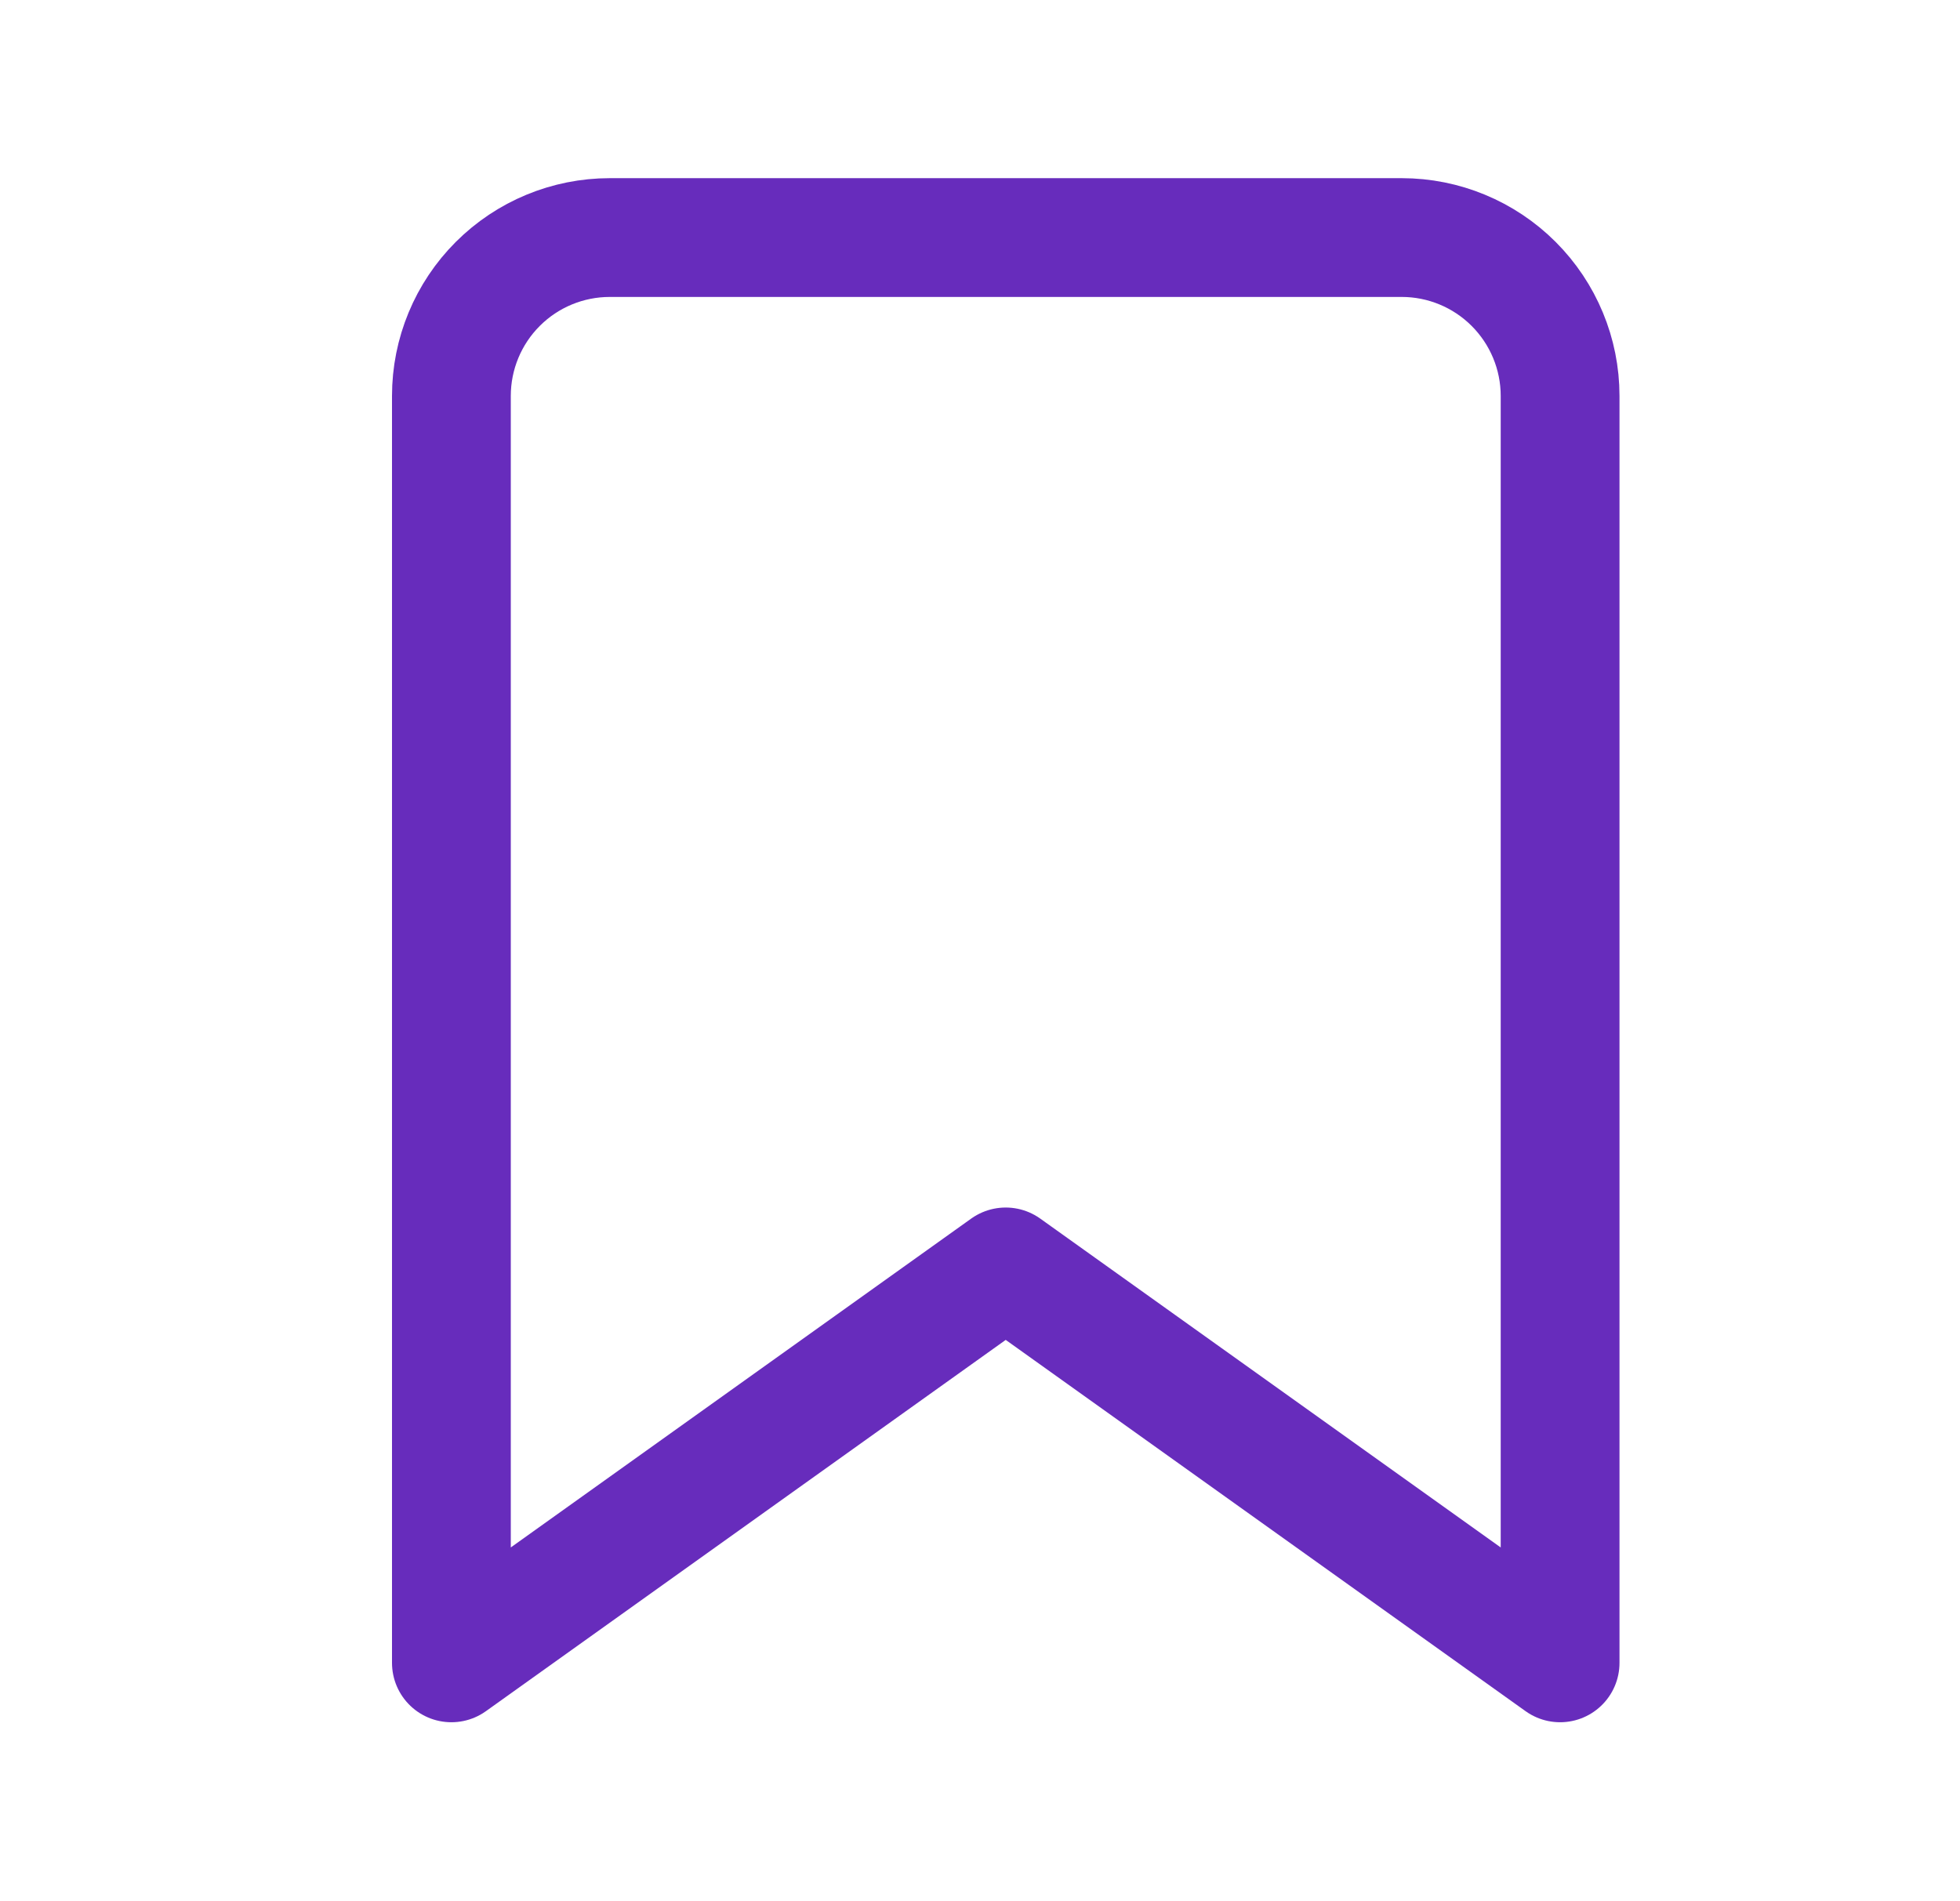
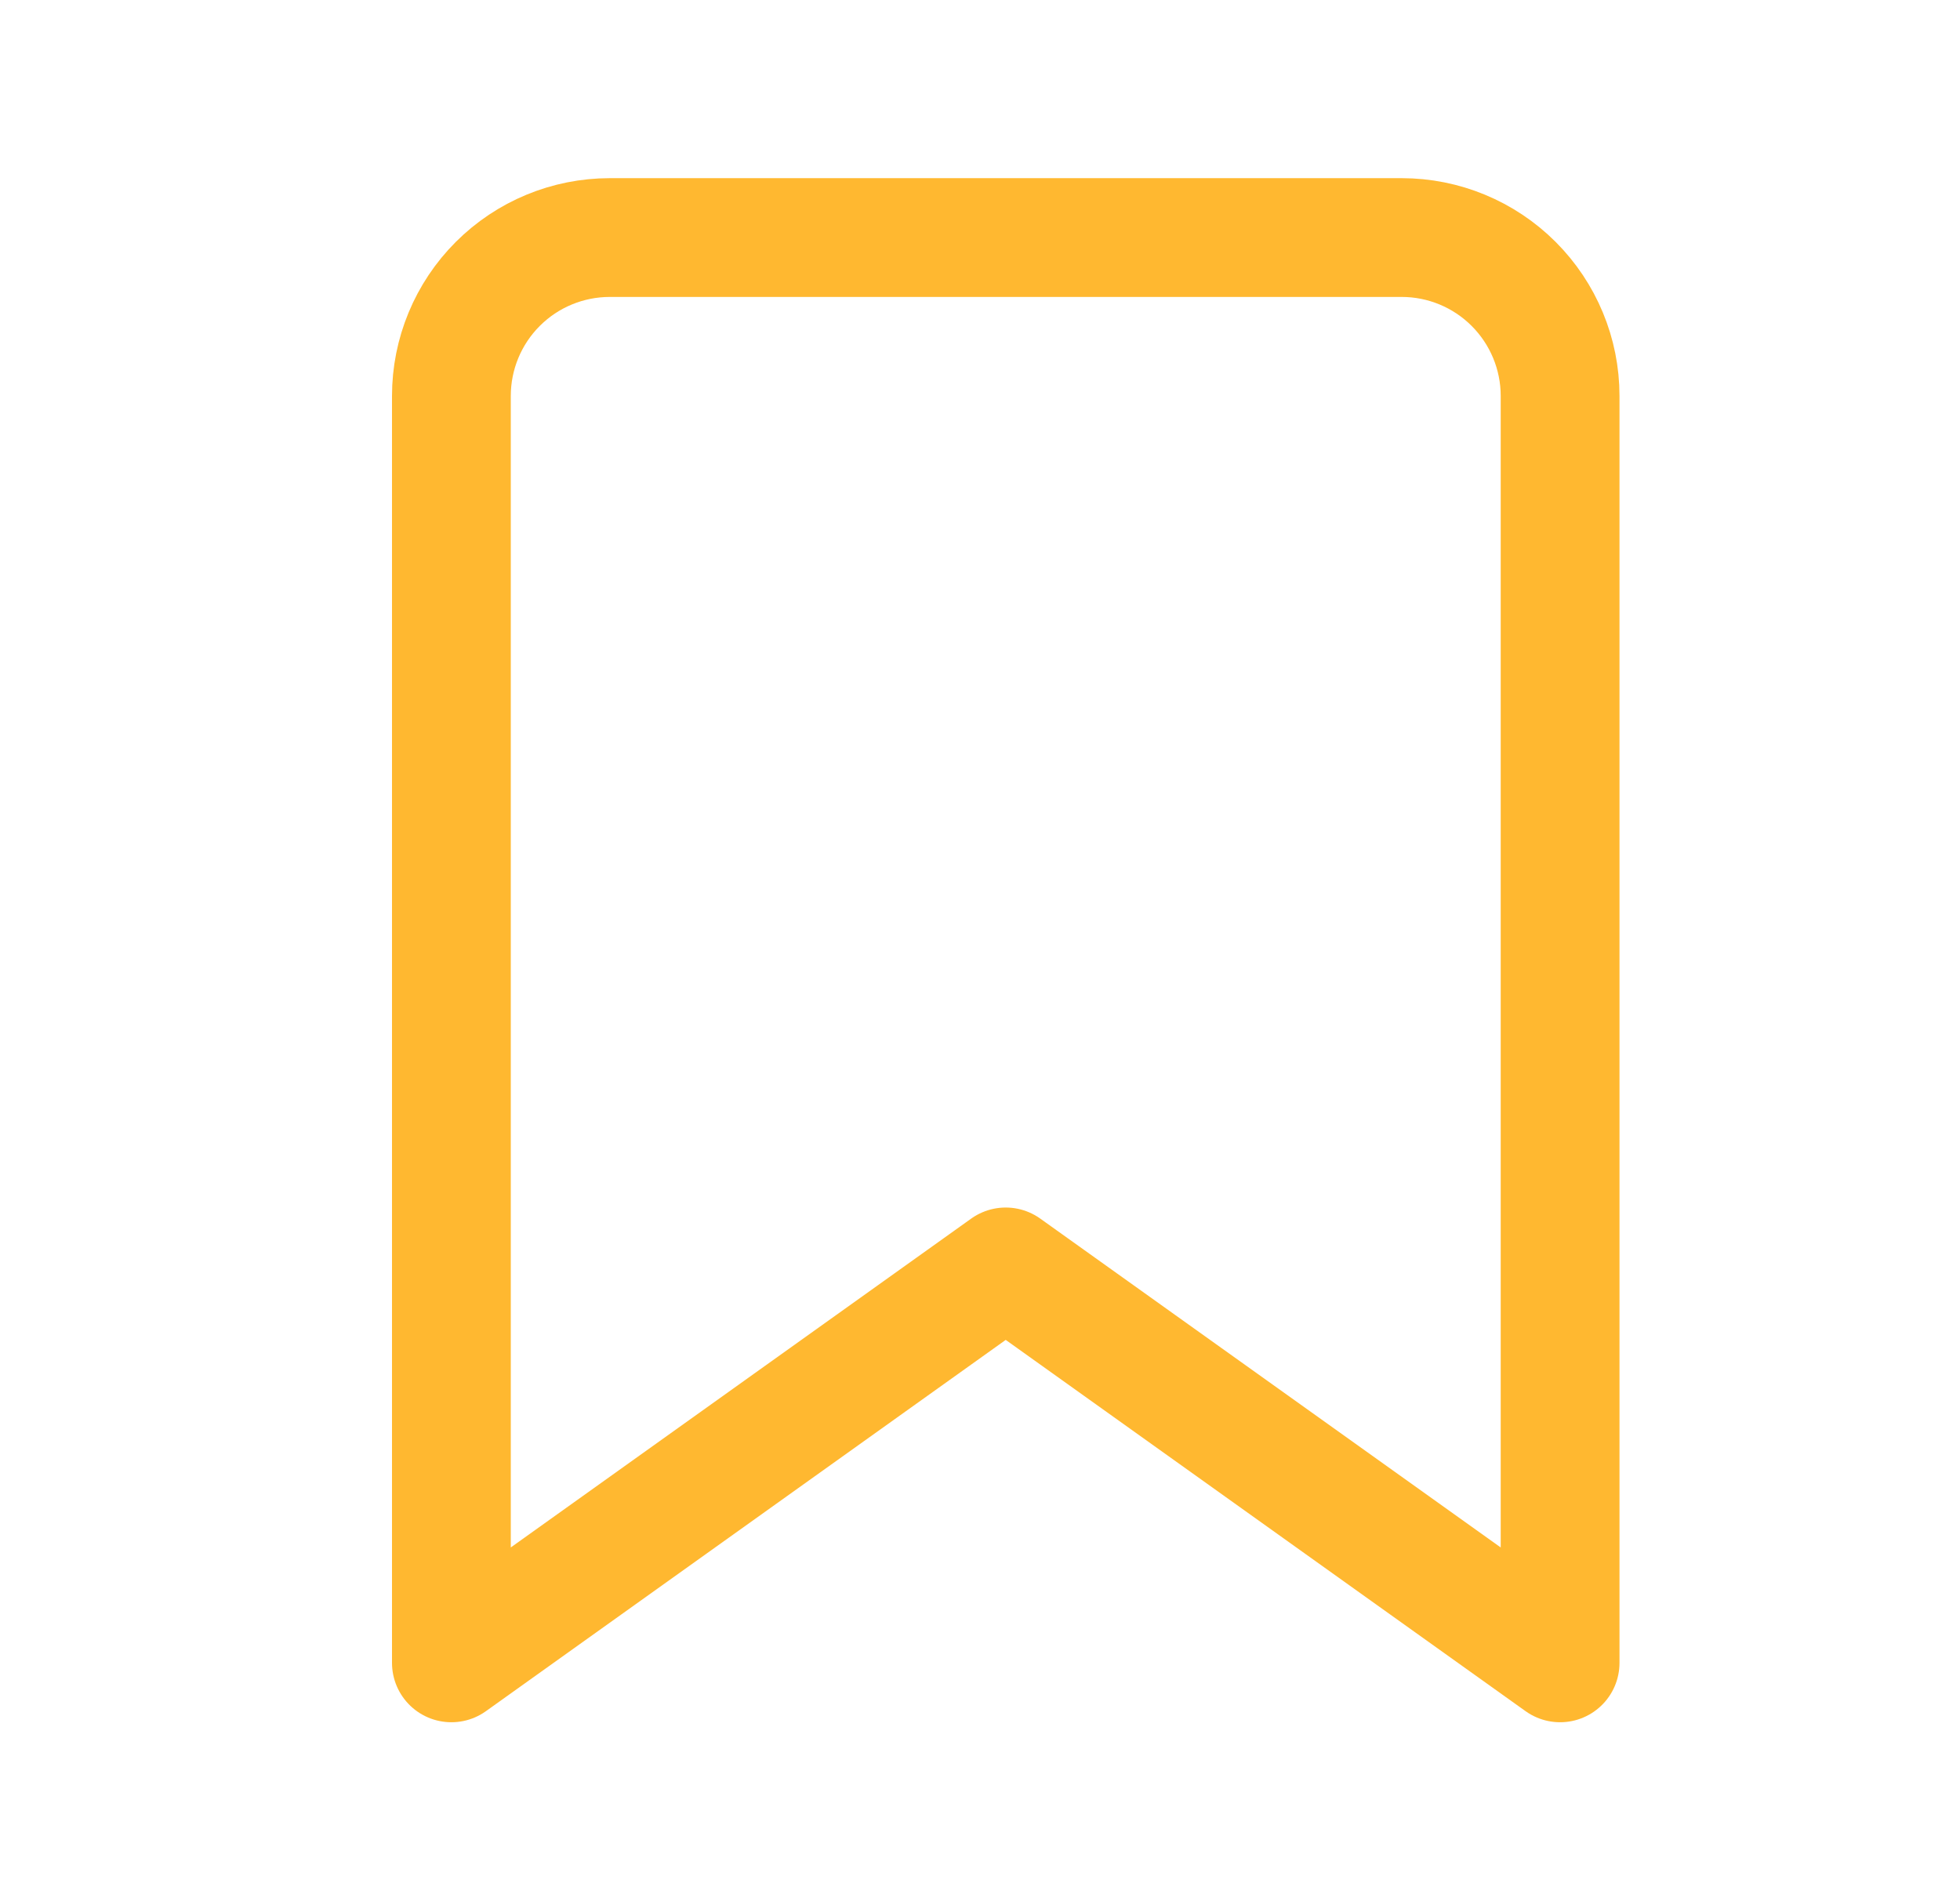
<svg xmlns="http://www.w3.org/2000/svg" width="33" height="32" viewBox="0 0 33 32" fill="none">
-   <path d="M26.267 28L16.933 21.333L7.6 28V6.667C7.6 5.959 7.881 5.281 8.381 4.781C8.881 4.281 9.559 4 10.267 4H23.6C24.307 4 24.985 4.281 25.485 4.781C25.985 5.281 26.267 5.959 26.267 6.667V28Z" stroke="#672CBC" stroke-width="2" stroke-linecap="round" stroke-linejoin="round" />
+   <path d="M26.267 28L16.933 21.333L7.6 28V6.667C7.6 5.959 7.881 5.281 8.381 4.781C8.881 4.281 9.559 4 10.267 4H23.6C24.307 4 24.985 4.281 25.485 4.781C25.985 5.281 26.267 5.959 26.267 6.667V28Z" stroke="#FFB830" stroke-width="2" stroke-linecap="round" stroke-linejoin="round" />
</svg>
